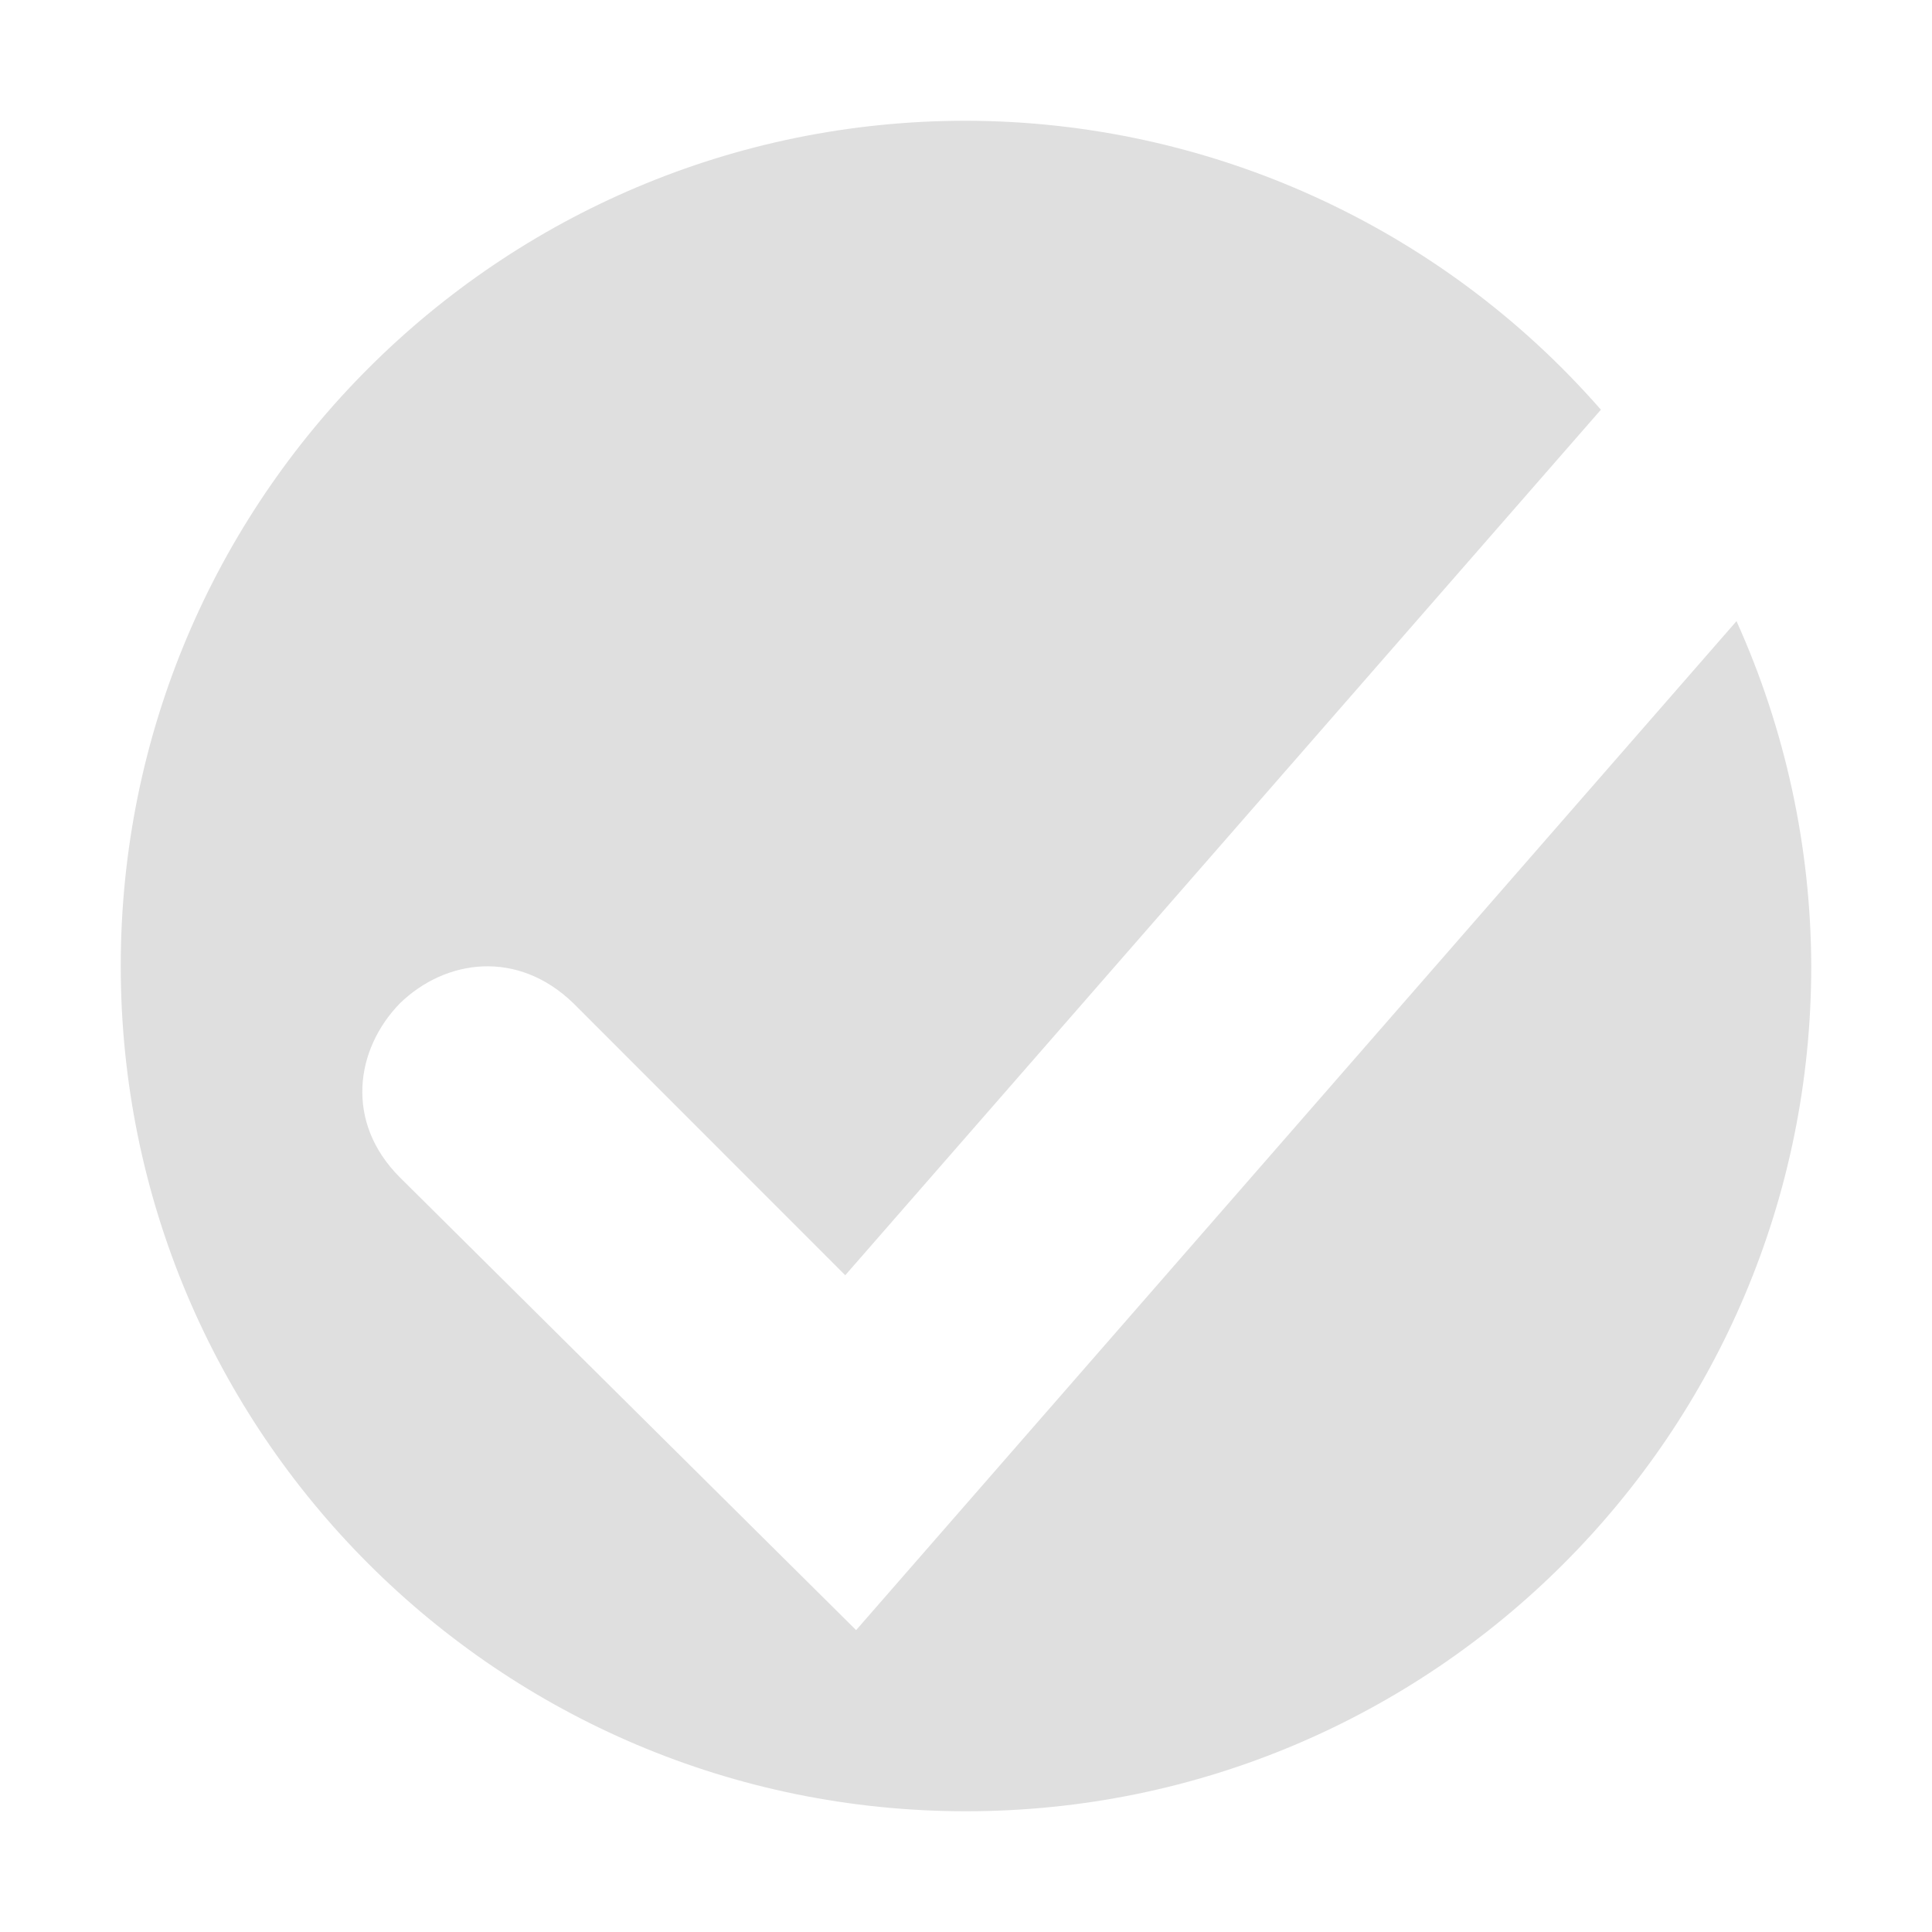
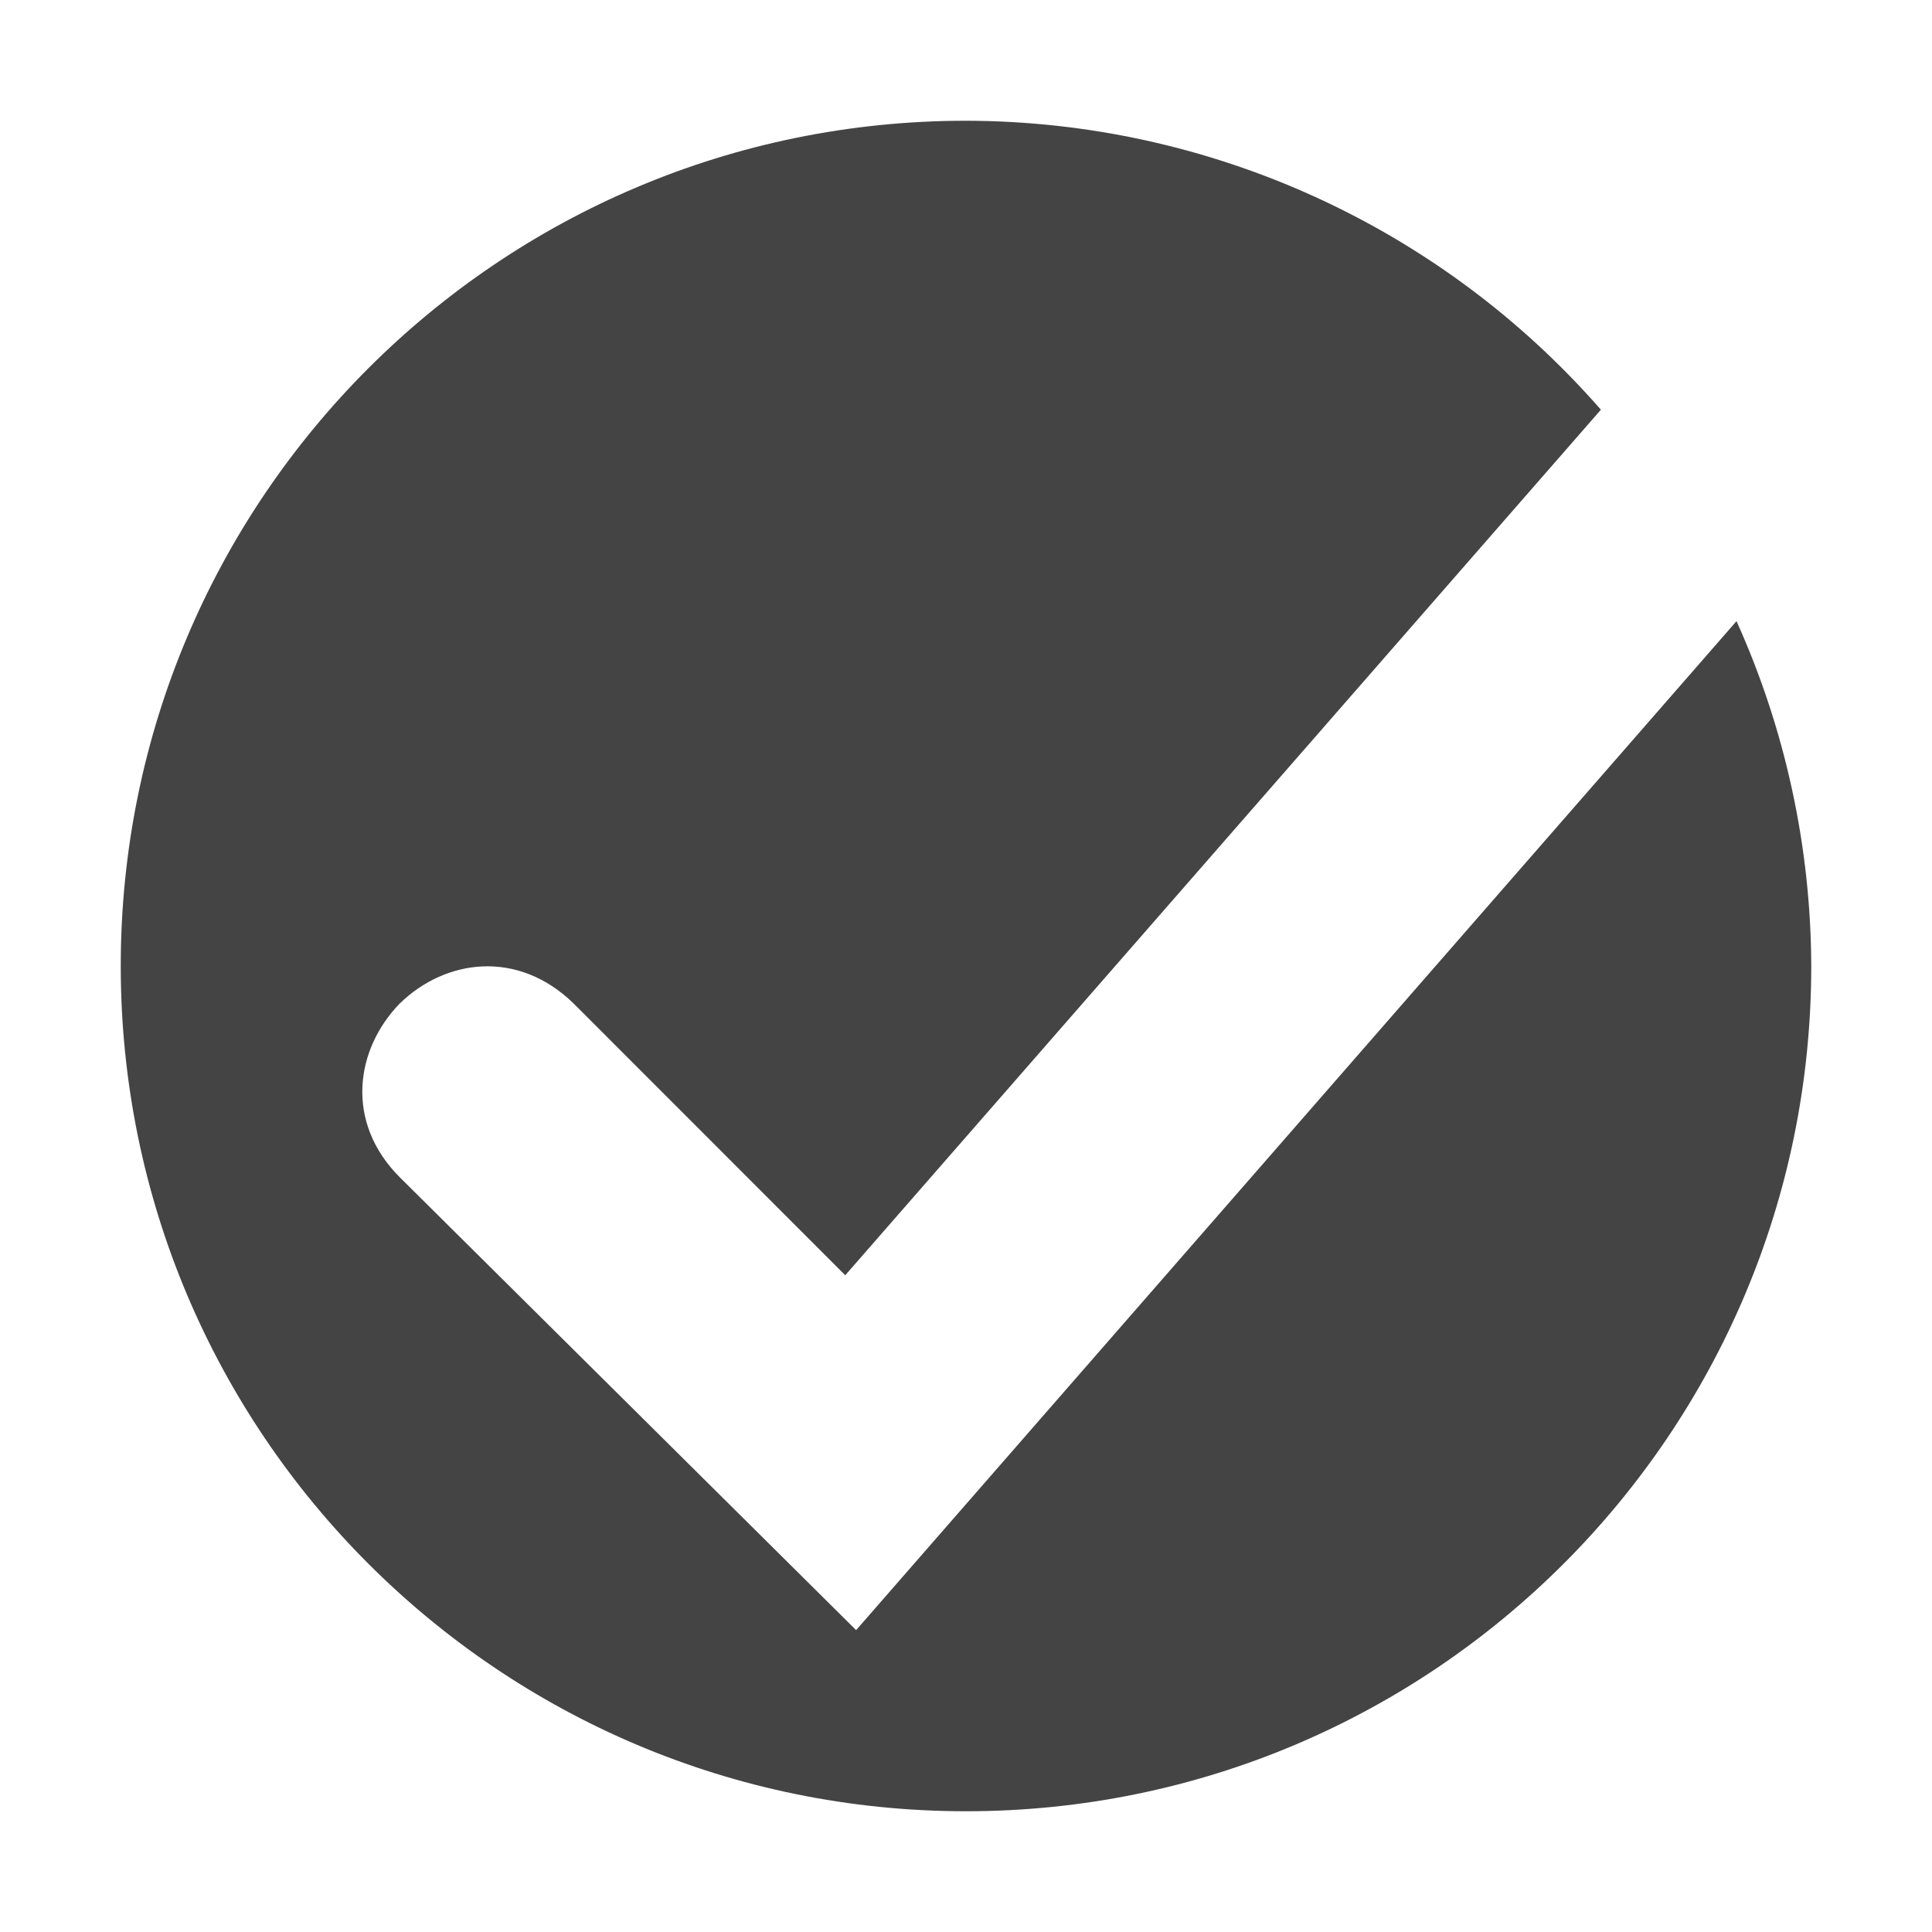
<svg xmlns="http://www.w3.org/2000/svg" width="16" height="16" version="1.1">
  <defs>
    <style id="current-color-scheme" type="text/css">
-    .ColorScheme-Text { color:#dfdfdf; } .ColorScheme-Highlight { color:#4285f4; }
+    .ColorScheme-Text { color:#444444; } .ColorScheme-Highlight { color:#4285f4; }
  </style>
  </defs>
  <path style="fill:currentColor" class="ColorScheme-Text" d="M 8,1 A 7,7 0 0 0 1,8 7,7 0 0 0 8,15 7,7 0 0 0 15,8 7,7 0 0 0 14.381,5.144 L 7.09,13.5 3.311,9.75 C 2.855,9.294 2.941,8.691 3.311,8.31 3.691,7.941 4.288,7.861 4.75,8.31 L 7,10.561 13.258,3.393 A 7,7 0 0 0 8,1 Z" />
</svg>
